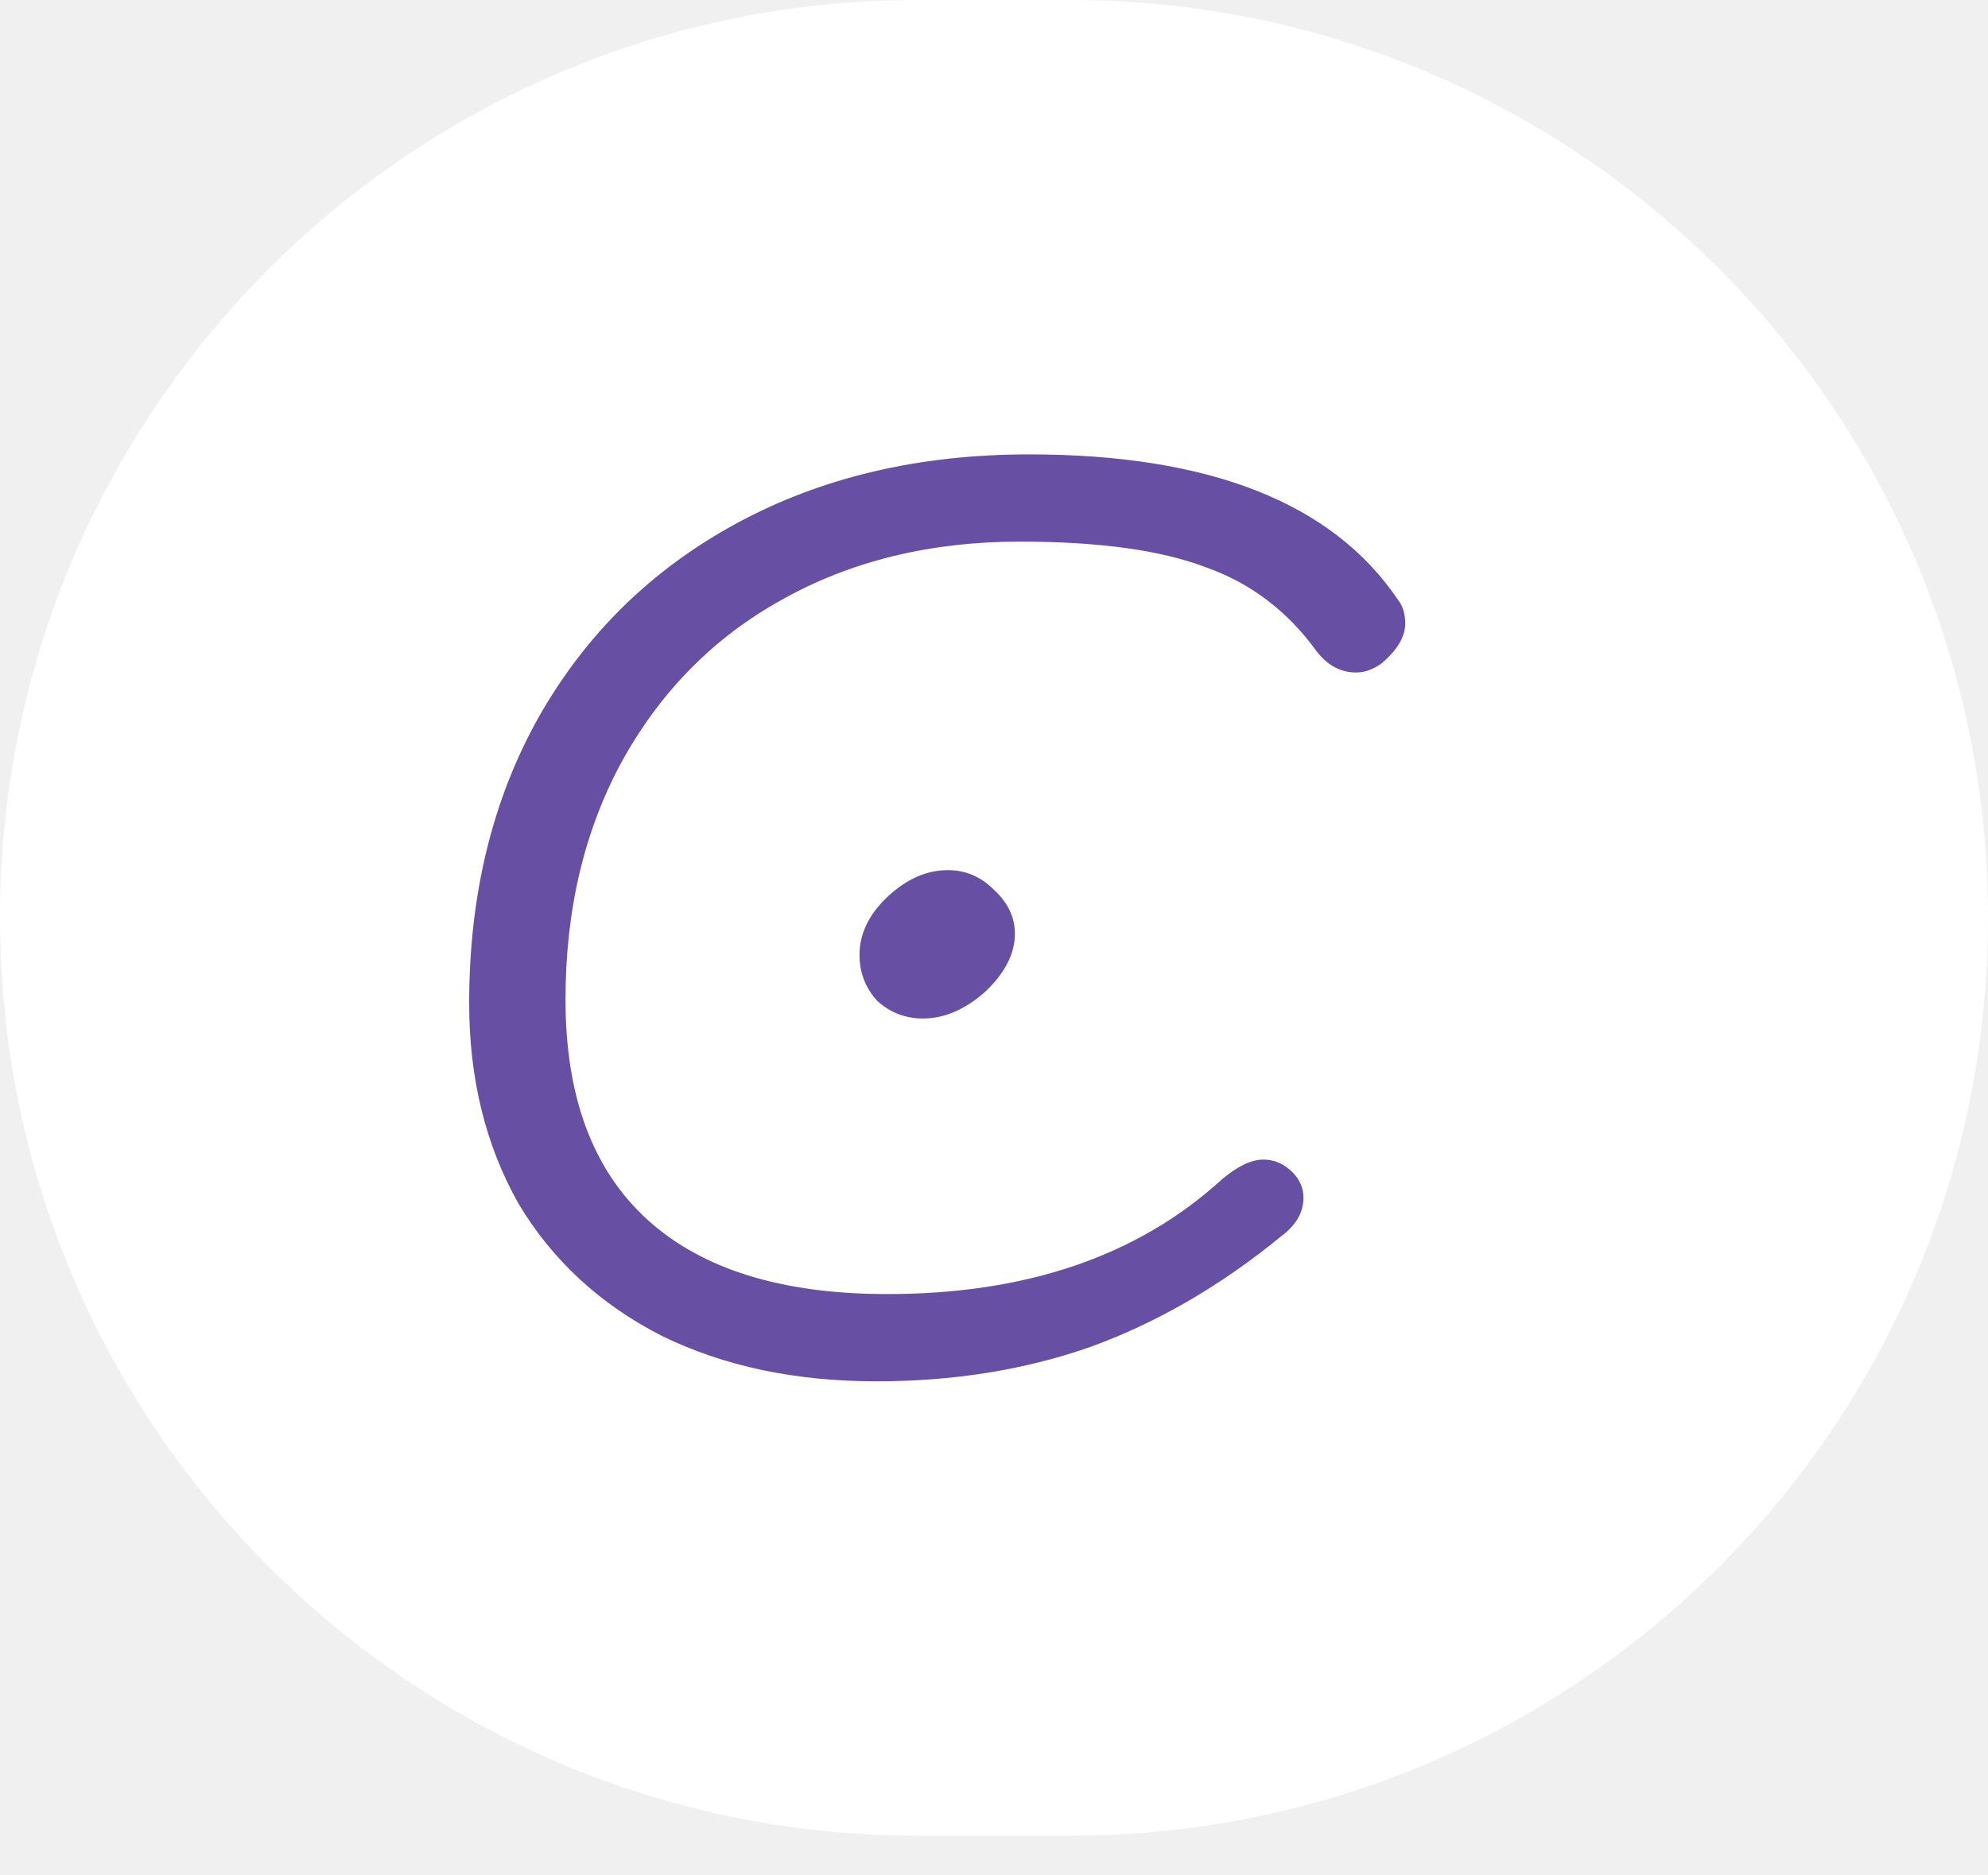
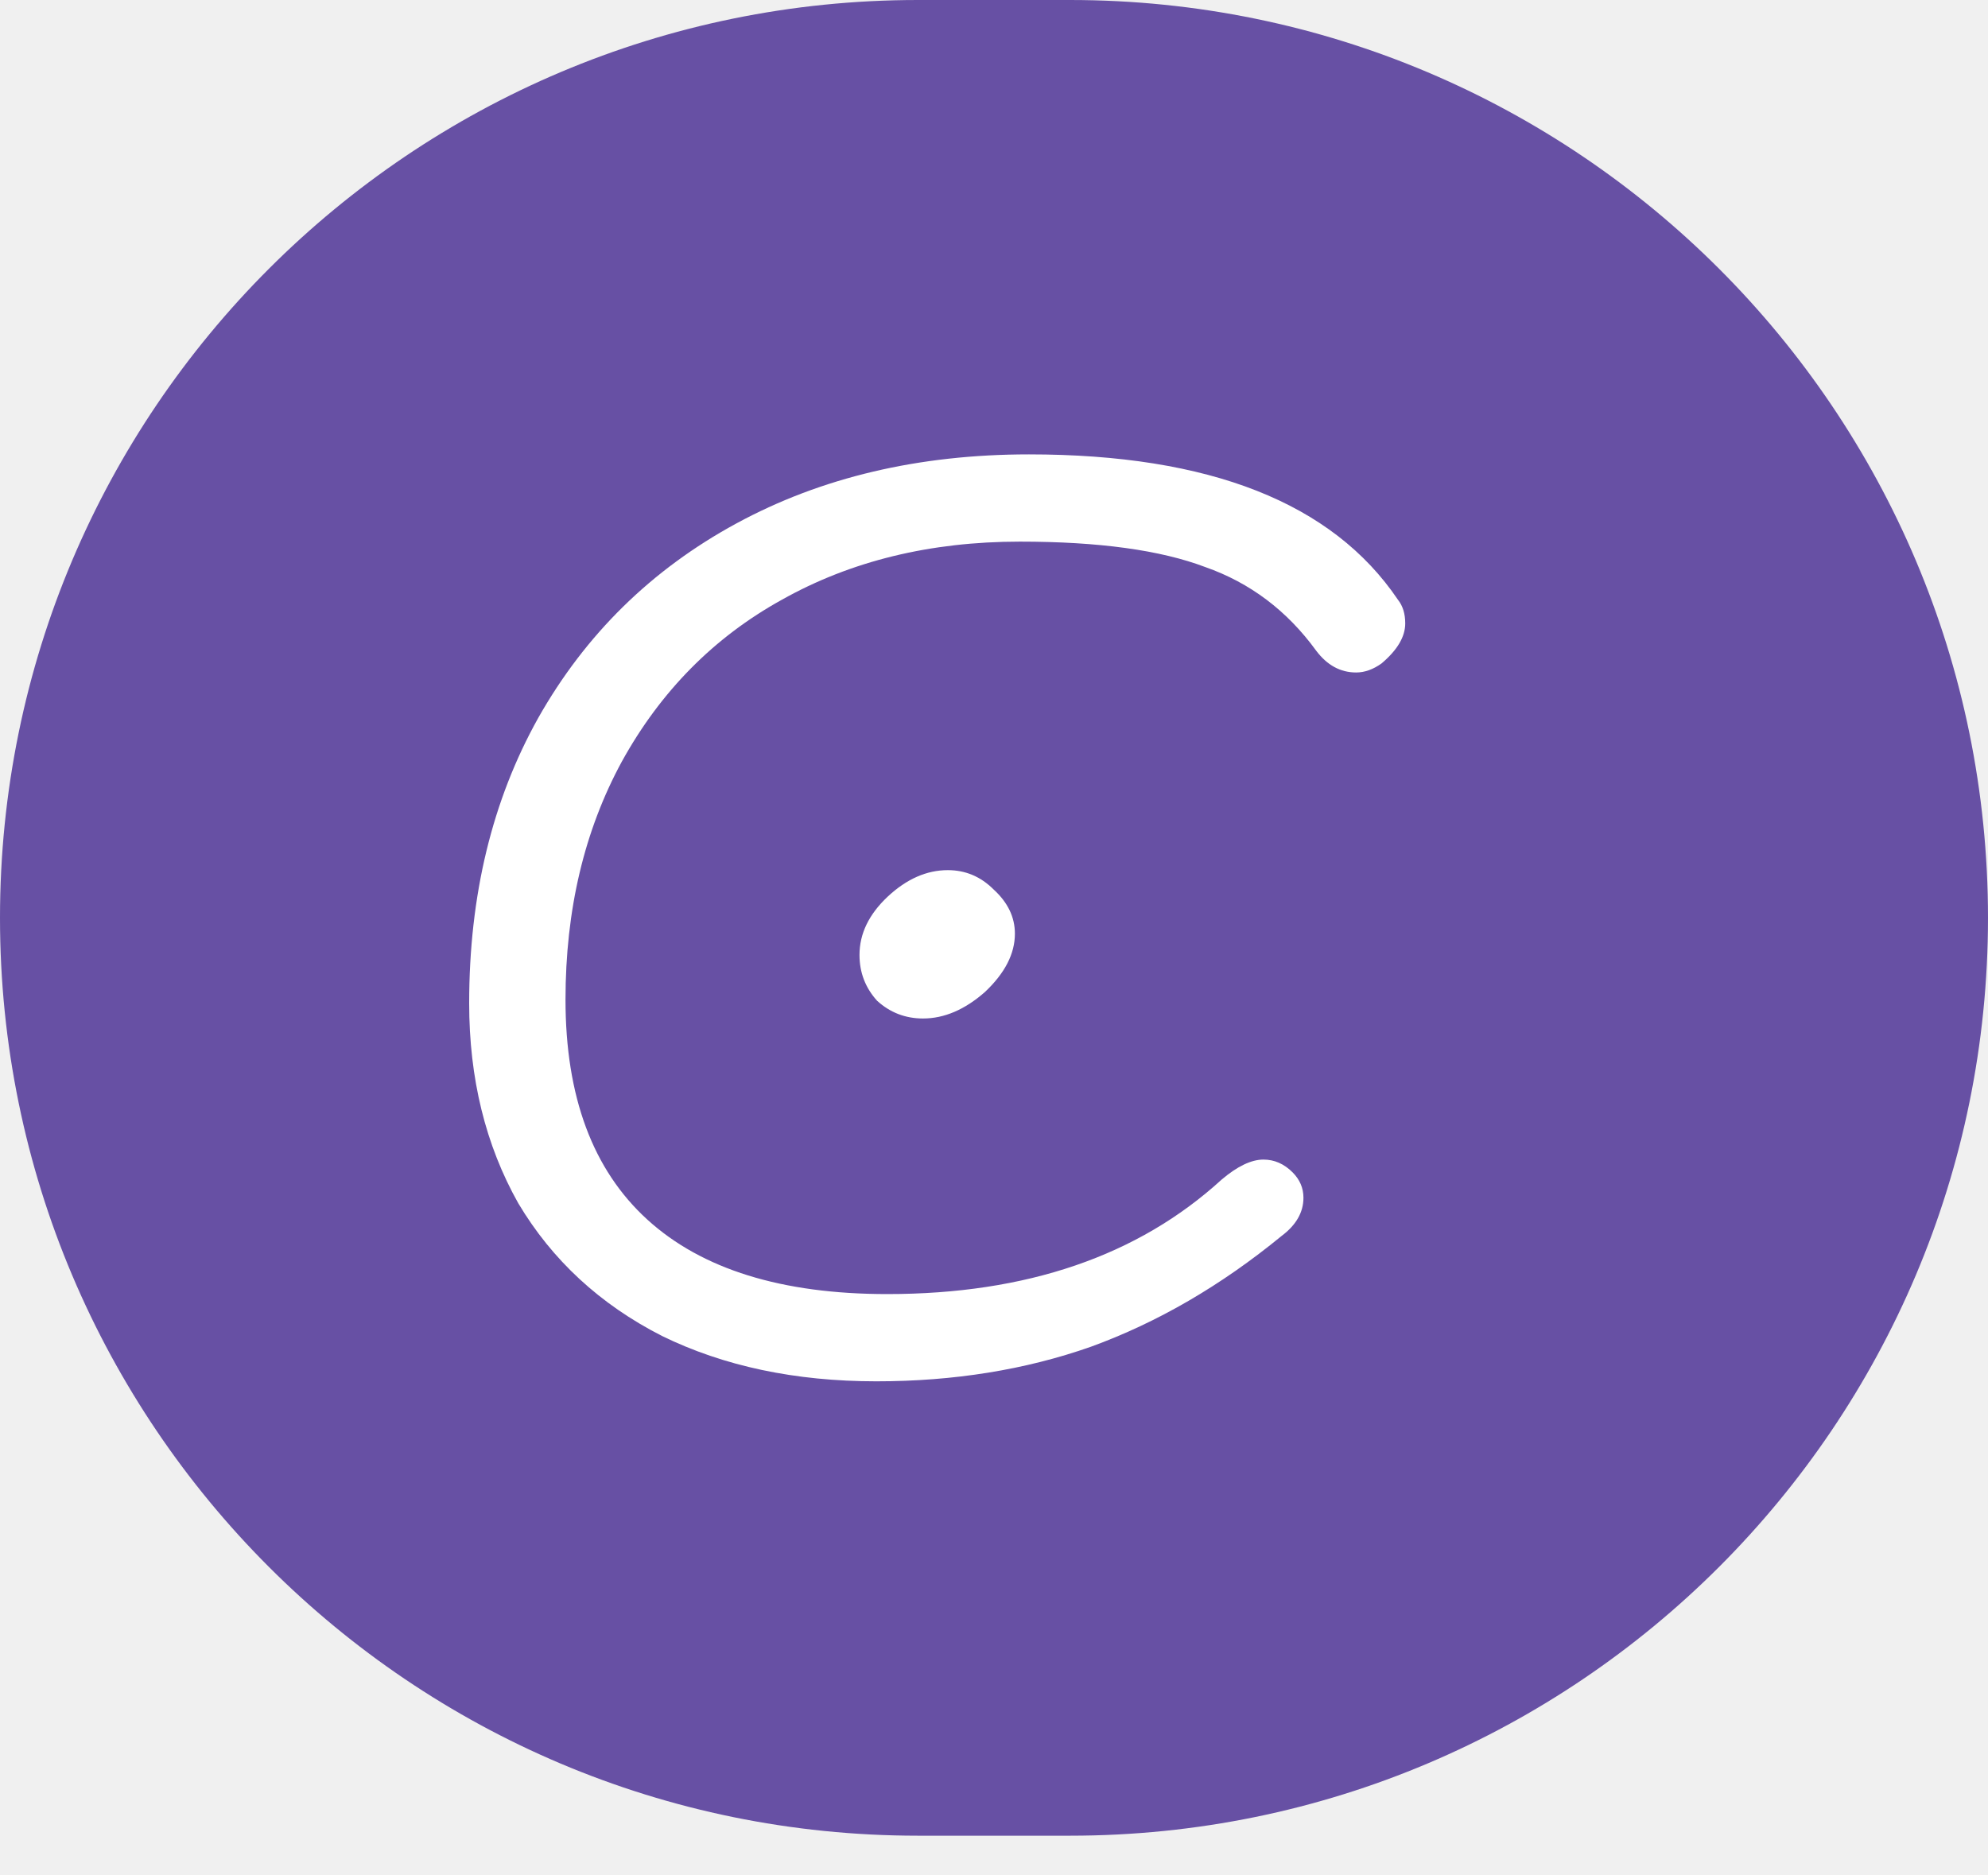
<svg xmlns="http://www.w3.org/2000/svg" width="35" height="33" viewBox="0 0 35 33" fill="none">
-   <rect width="35" height="32.32" rx="16.16" fill="white" />
-   <path d="M16.251 17.932C15.94 17.932 15.671 17.828 15.443 17.621C15.236 17.393 15.132 17.123 15.132 16.813C15.132 16.439 15.298 16.097 15.629 15.786C15.961 15.476 16.314 15.32 16.687 15.32C16.998 15.32 17.267 15.434 17.495 15.662C17.744 15.89 17.868 16.149 17.868 16.439C17.868 16.792 17.692 17.134 17.34 17.466C16.987 17.776 16.624 17.932 16.251 17.932Z" fill="#6750A4" />
-   <path d="M15.428 24.32C13.999 24.32 12.74 24.053 11.652 23.52C10.564 22.965 9.721 22.187 9.124 21.184C8.548 20.16 8.26 18.987 8.26 17.664C8.26 15.765 8.665 14.091 9.476 12.64C10.308 11.168 11.471 10.027 12.964 9.216C14.457 8.405 16.175 8 18.116 8C21.295 8 23.46 8.853 24.612 10.56C24.697 10.667 24.74 10.805 24.74 10.976C24.74 11.211 24.601 11.445 24.324 11.68C24.175 11.787 24.025 11.84 23.876 11.84C23.599 11.84 23.364 11.712 23.172 11.456C22.66 10.752 22.009 10.261 21.22 9.984C20.431 9.685 19.343 9.536 17.956 9.536C16.377 9.536 14.98 9.877 13.764 10.56C12.569 11.221 11.631 12.171 10.948 13.408C10.287 14.624 9.956 16.021 9.956 17.6C9.956 19.307 10.436 20.597 11.396 21.472C12.356 22.347 13.764 22.784 15.62 22.784C18.073 22.784 20.036 22.112 21.508 20.768C21.785 20.533 22.031 20.416 22.244 20.416C22.436 20.416 22.607 20.491 22.756 20.64C22.884 20.768 22.948 20.917 22.948 21.088C22.948 21.344 22.82 21.568 22.564 21.76C21.497 22.635 20.377 23.285 19.204 23.712C18.052 24.117 16.793 24.32 15.428 24.32Z" fill="#6750A4" />
+   <rect width="35" height="32.32" rx="16.16" fill="#6750A4" />
+   <path d="M16.251 17.932C15.94 17.932 15.671 17.828 15.443 17.621C15.236 17.393 15.132 17.123 15.132 16.813C15.132 16.439 15.298 16.097 15.629 15.786C15.961 15.476 16.314 15.32 16.687 15.32C16.998 15.32 17.267 15.434 17.495 15.662C17.744 15.89 17.868 16.149 17.868 16.439C17.868 16.792 17.692 17.134 17.34 17.466C16.987 17.776 16.624 17.932 16.251 17.932Z" fill="white" />
+   <path d="M15.428 24.32C13.999 24.32 12.74 24.053 11.652 23.52C10.564 22.965 9.721 22.187 9.124 21.184C8.548 20.16 8.26 18.987 8.26 17.664C8.26 15.765 8.665 14.091 9.476 12.64C10.308 11.168 11.471 10.027 12.964 9.216C14.457 8.405 16.175 8 18.116 8C21.295 8 23.46 8.853 24.612 10.56C24.697 10.667 24.74 10.805 24.74 10.976C24.74 11.211 24.601 11.445 24.324 11.68C24.175 11.787 24.025 11.84 23.876 11.84C23.599 11.84 23.364 11.712 23.172 11.456C22.66 10.752 22.009 10.261 21.22 9.984C20.431 9.685 19.343 9.536 17.956 9.536C16.377 9.536 14.98 9.877 13.764 10.56C12.569 11.221 11.631 12.171 10.948 13.408C10.287 14.624 9.956 16.021 9.956 17.6C9.956 19.307 10.436 20.597 11.396 21.472C12.356 22.347 13.764 22.784 15.62 22.784C18.073 22.784 20.036 22.112 21.508 20.768C21.785 20.533 22.031 20.416 22.244 20.416C22.436 20.416 22.607 20.491 22.756 20.64C22.884 20.768 22.948 20.917 22.948 21.088C22.948 21.344 22.82 21.568 22.564 21.76C21.497 22.635 20.377 23.285 19.204 23.712C18.052 24.117 16.793 24.32 15.428 24.32Z" fill="white" />
</svg>
